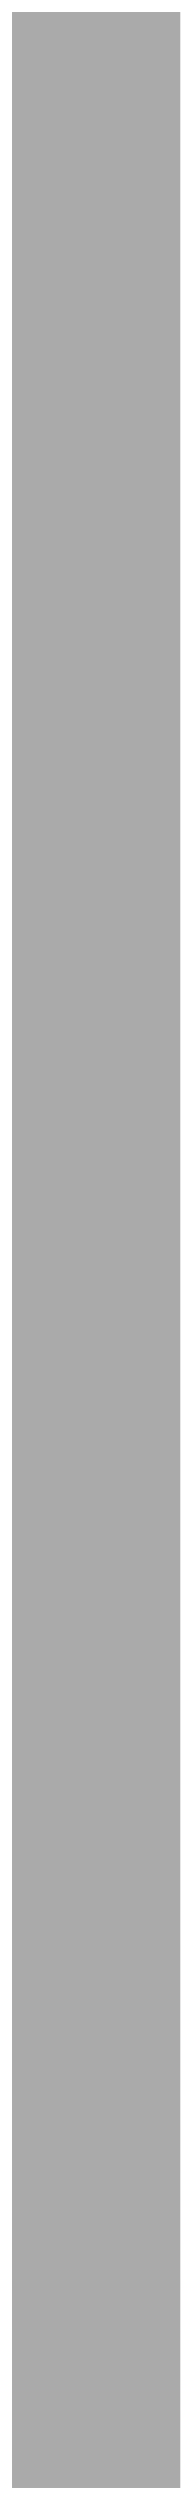
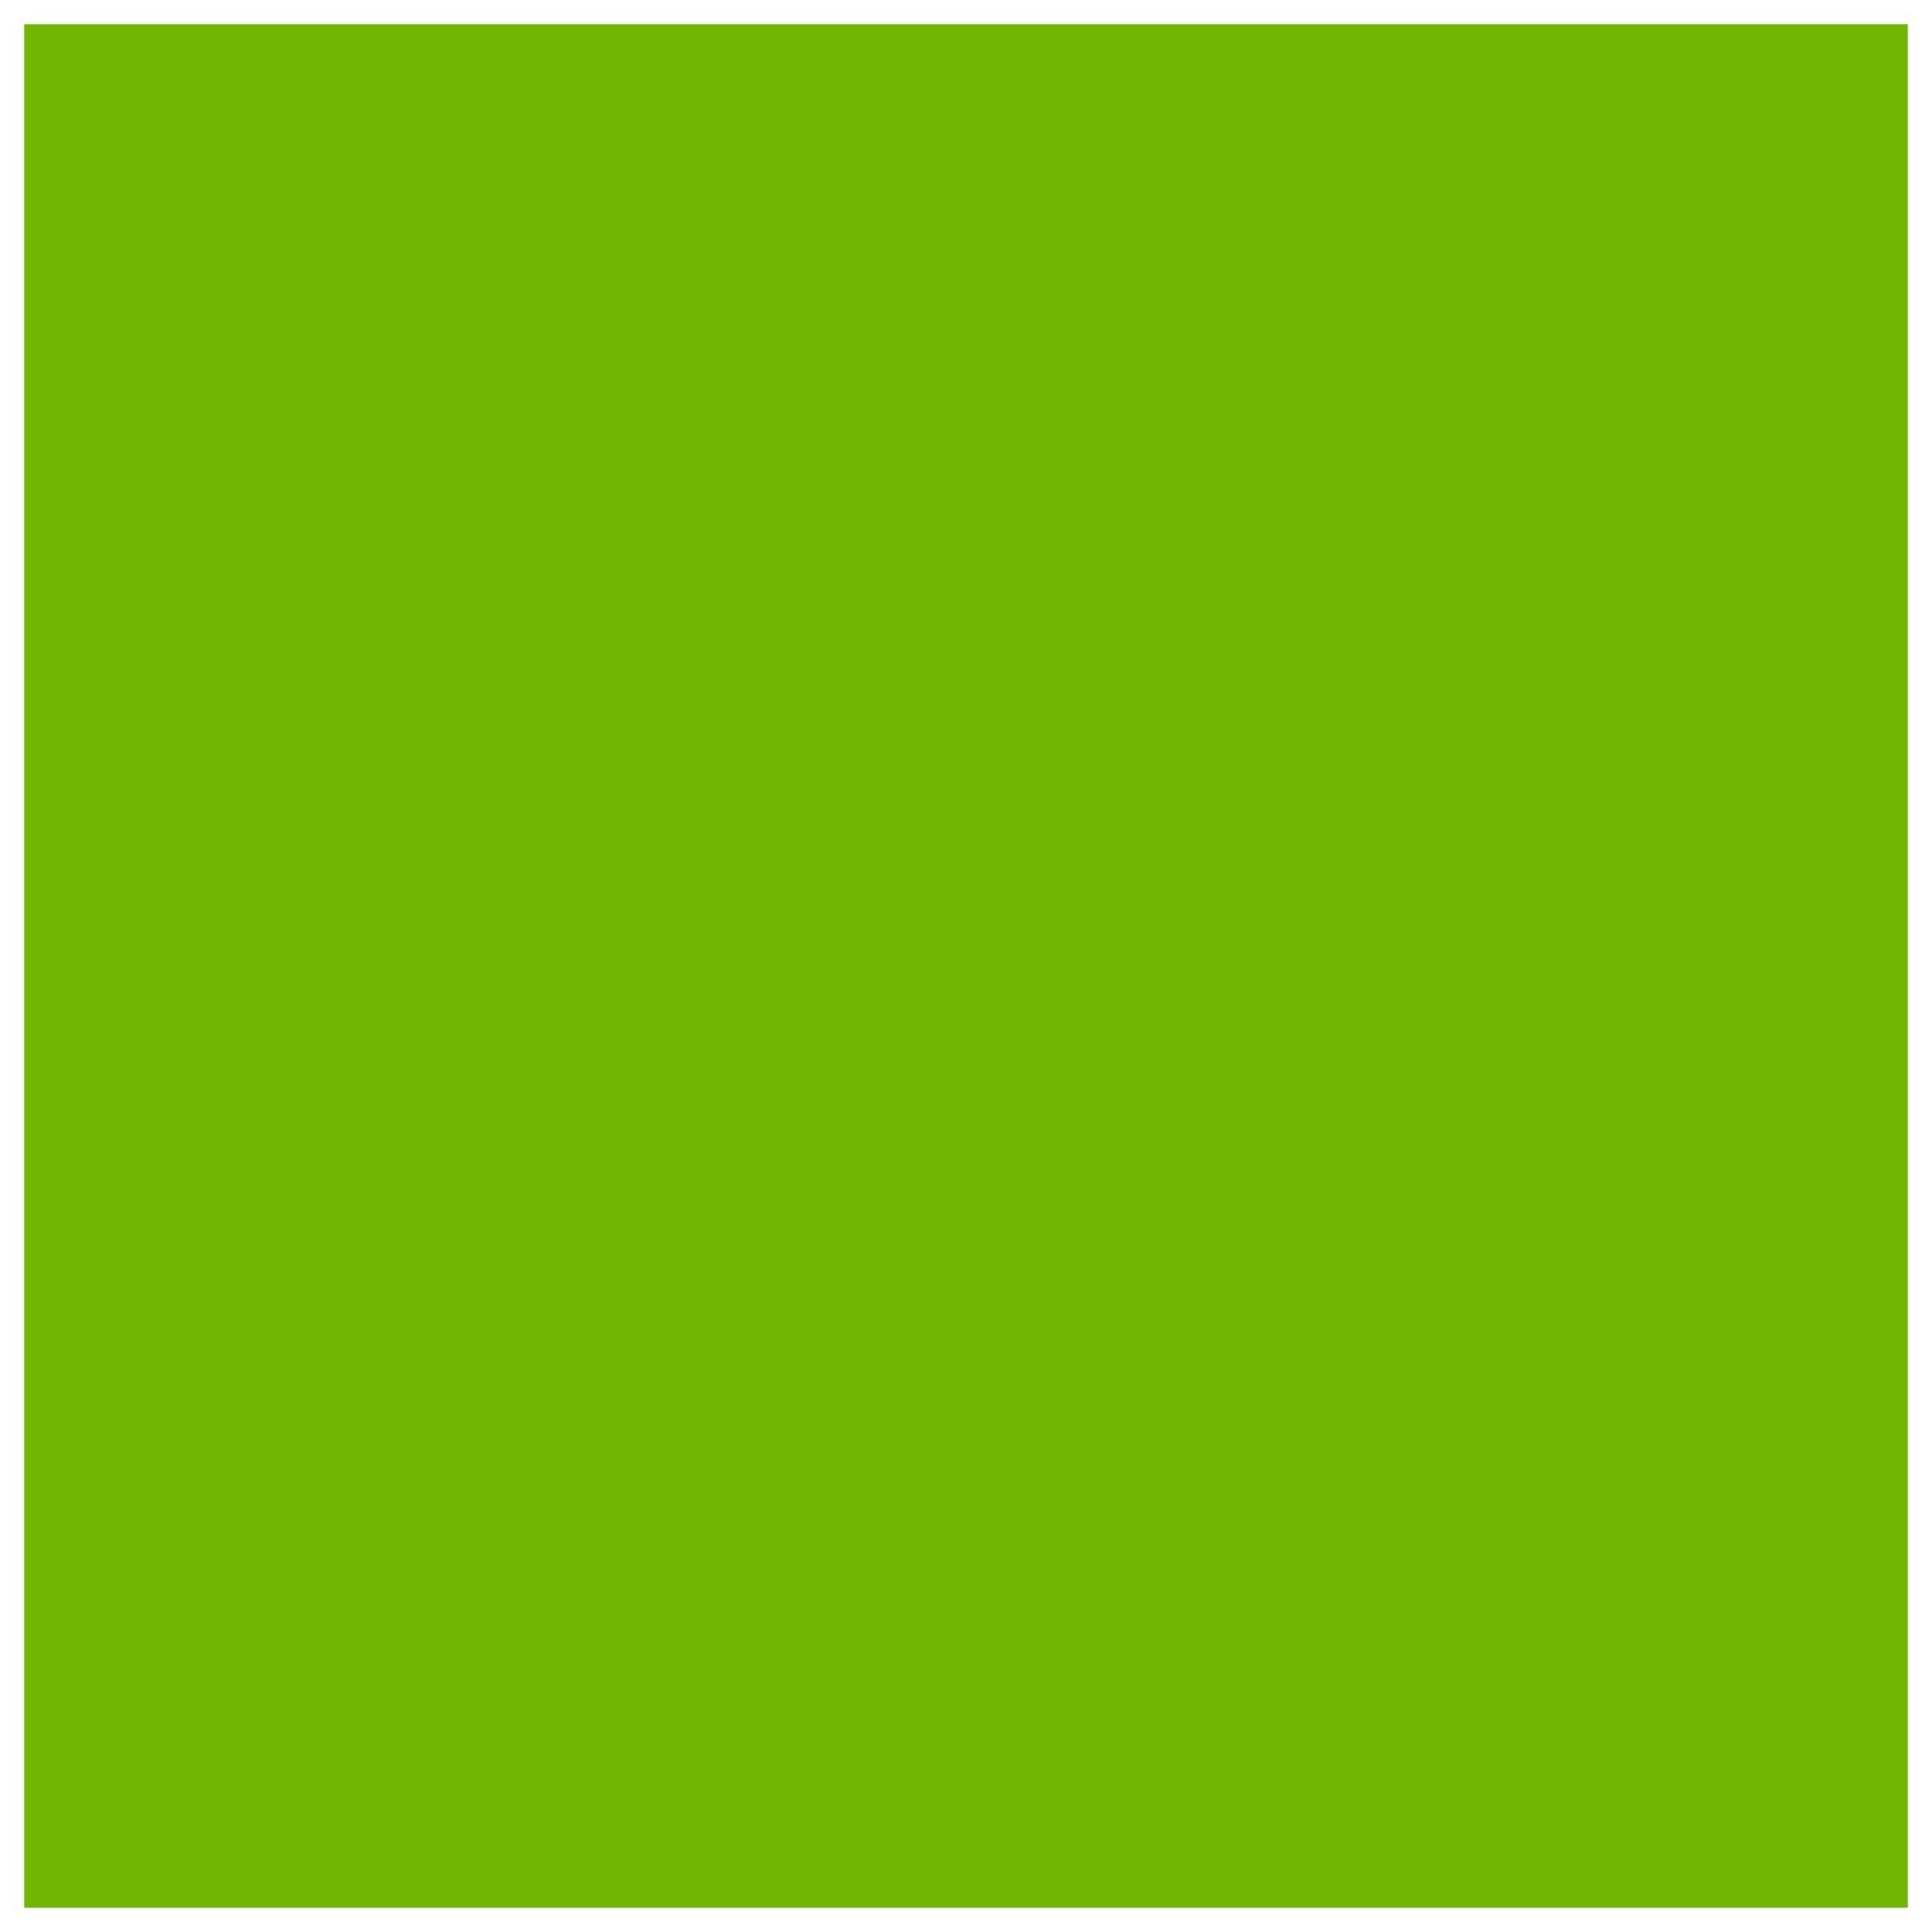
- <svg xmlns="http://www.w3.org/2000/svg" version="1.1" width="16px" height="208px">
-   <g transform="matrix(1 0 0 1 -1626 -52 )">
-     <path d="M 1627 53  L 1641 53  L 1641 259  L 1627 259  L 1627 53  Z " fill-rule="nonzero" fill="#aaaaaa" stroke="none" />
+ <svg xmlns="http://www.w3.org/2000/svg" version="1.1" width="80px" height="80px">
+   <g transform="matrix(1 0 0 1 -1375 -51 )">
+     <path d="M 1376 52  L 1454 52  L 1454 130  L 1376 130  L 1376 52  Z " fill-rule="nonzero" fill="#70b603" stroke="none" />
  </g>
</svg>
